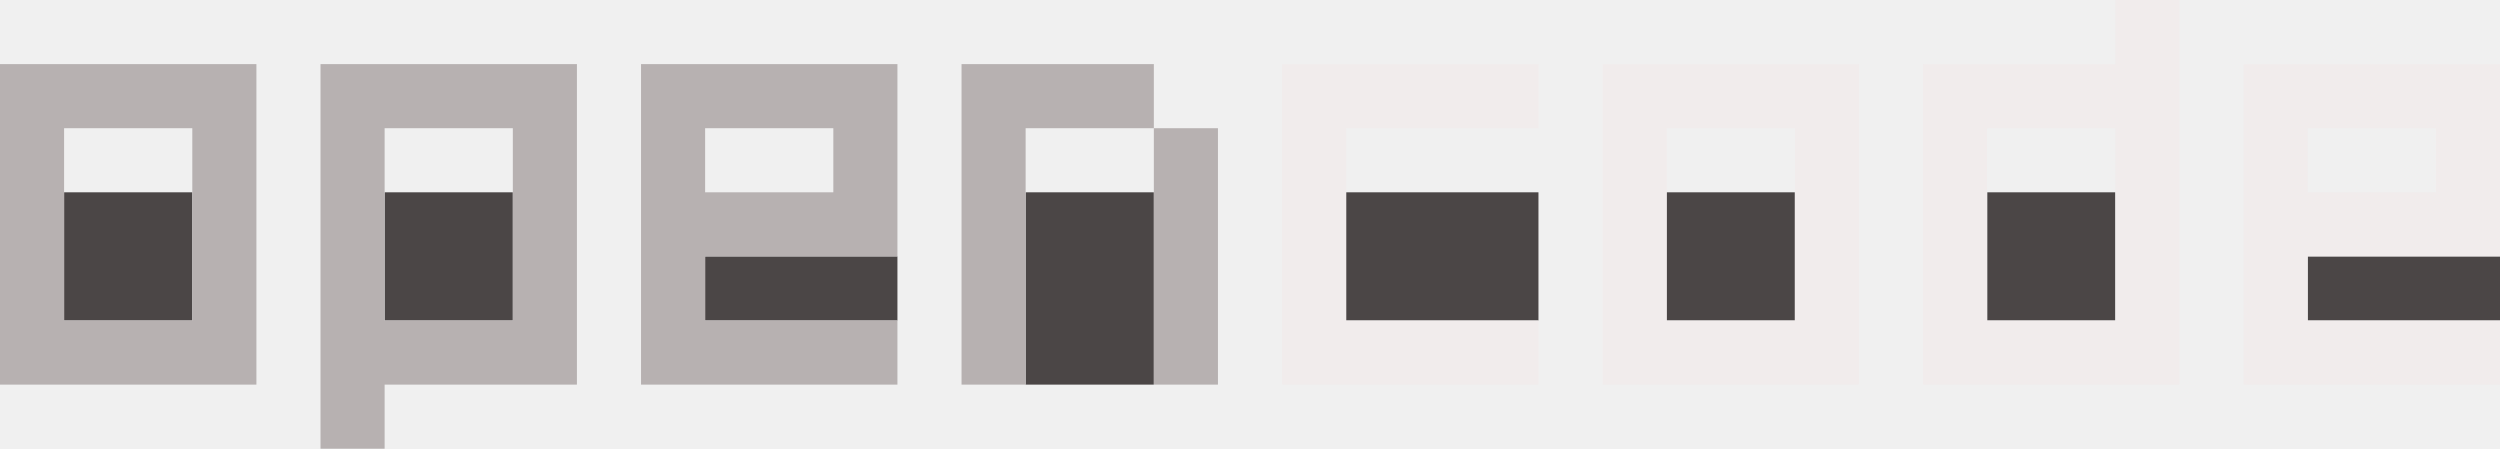
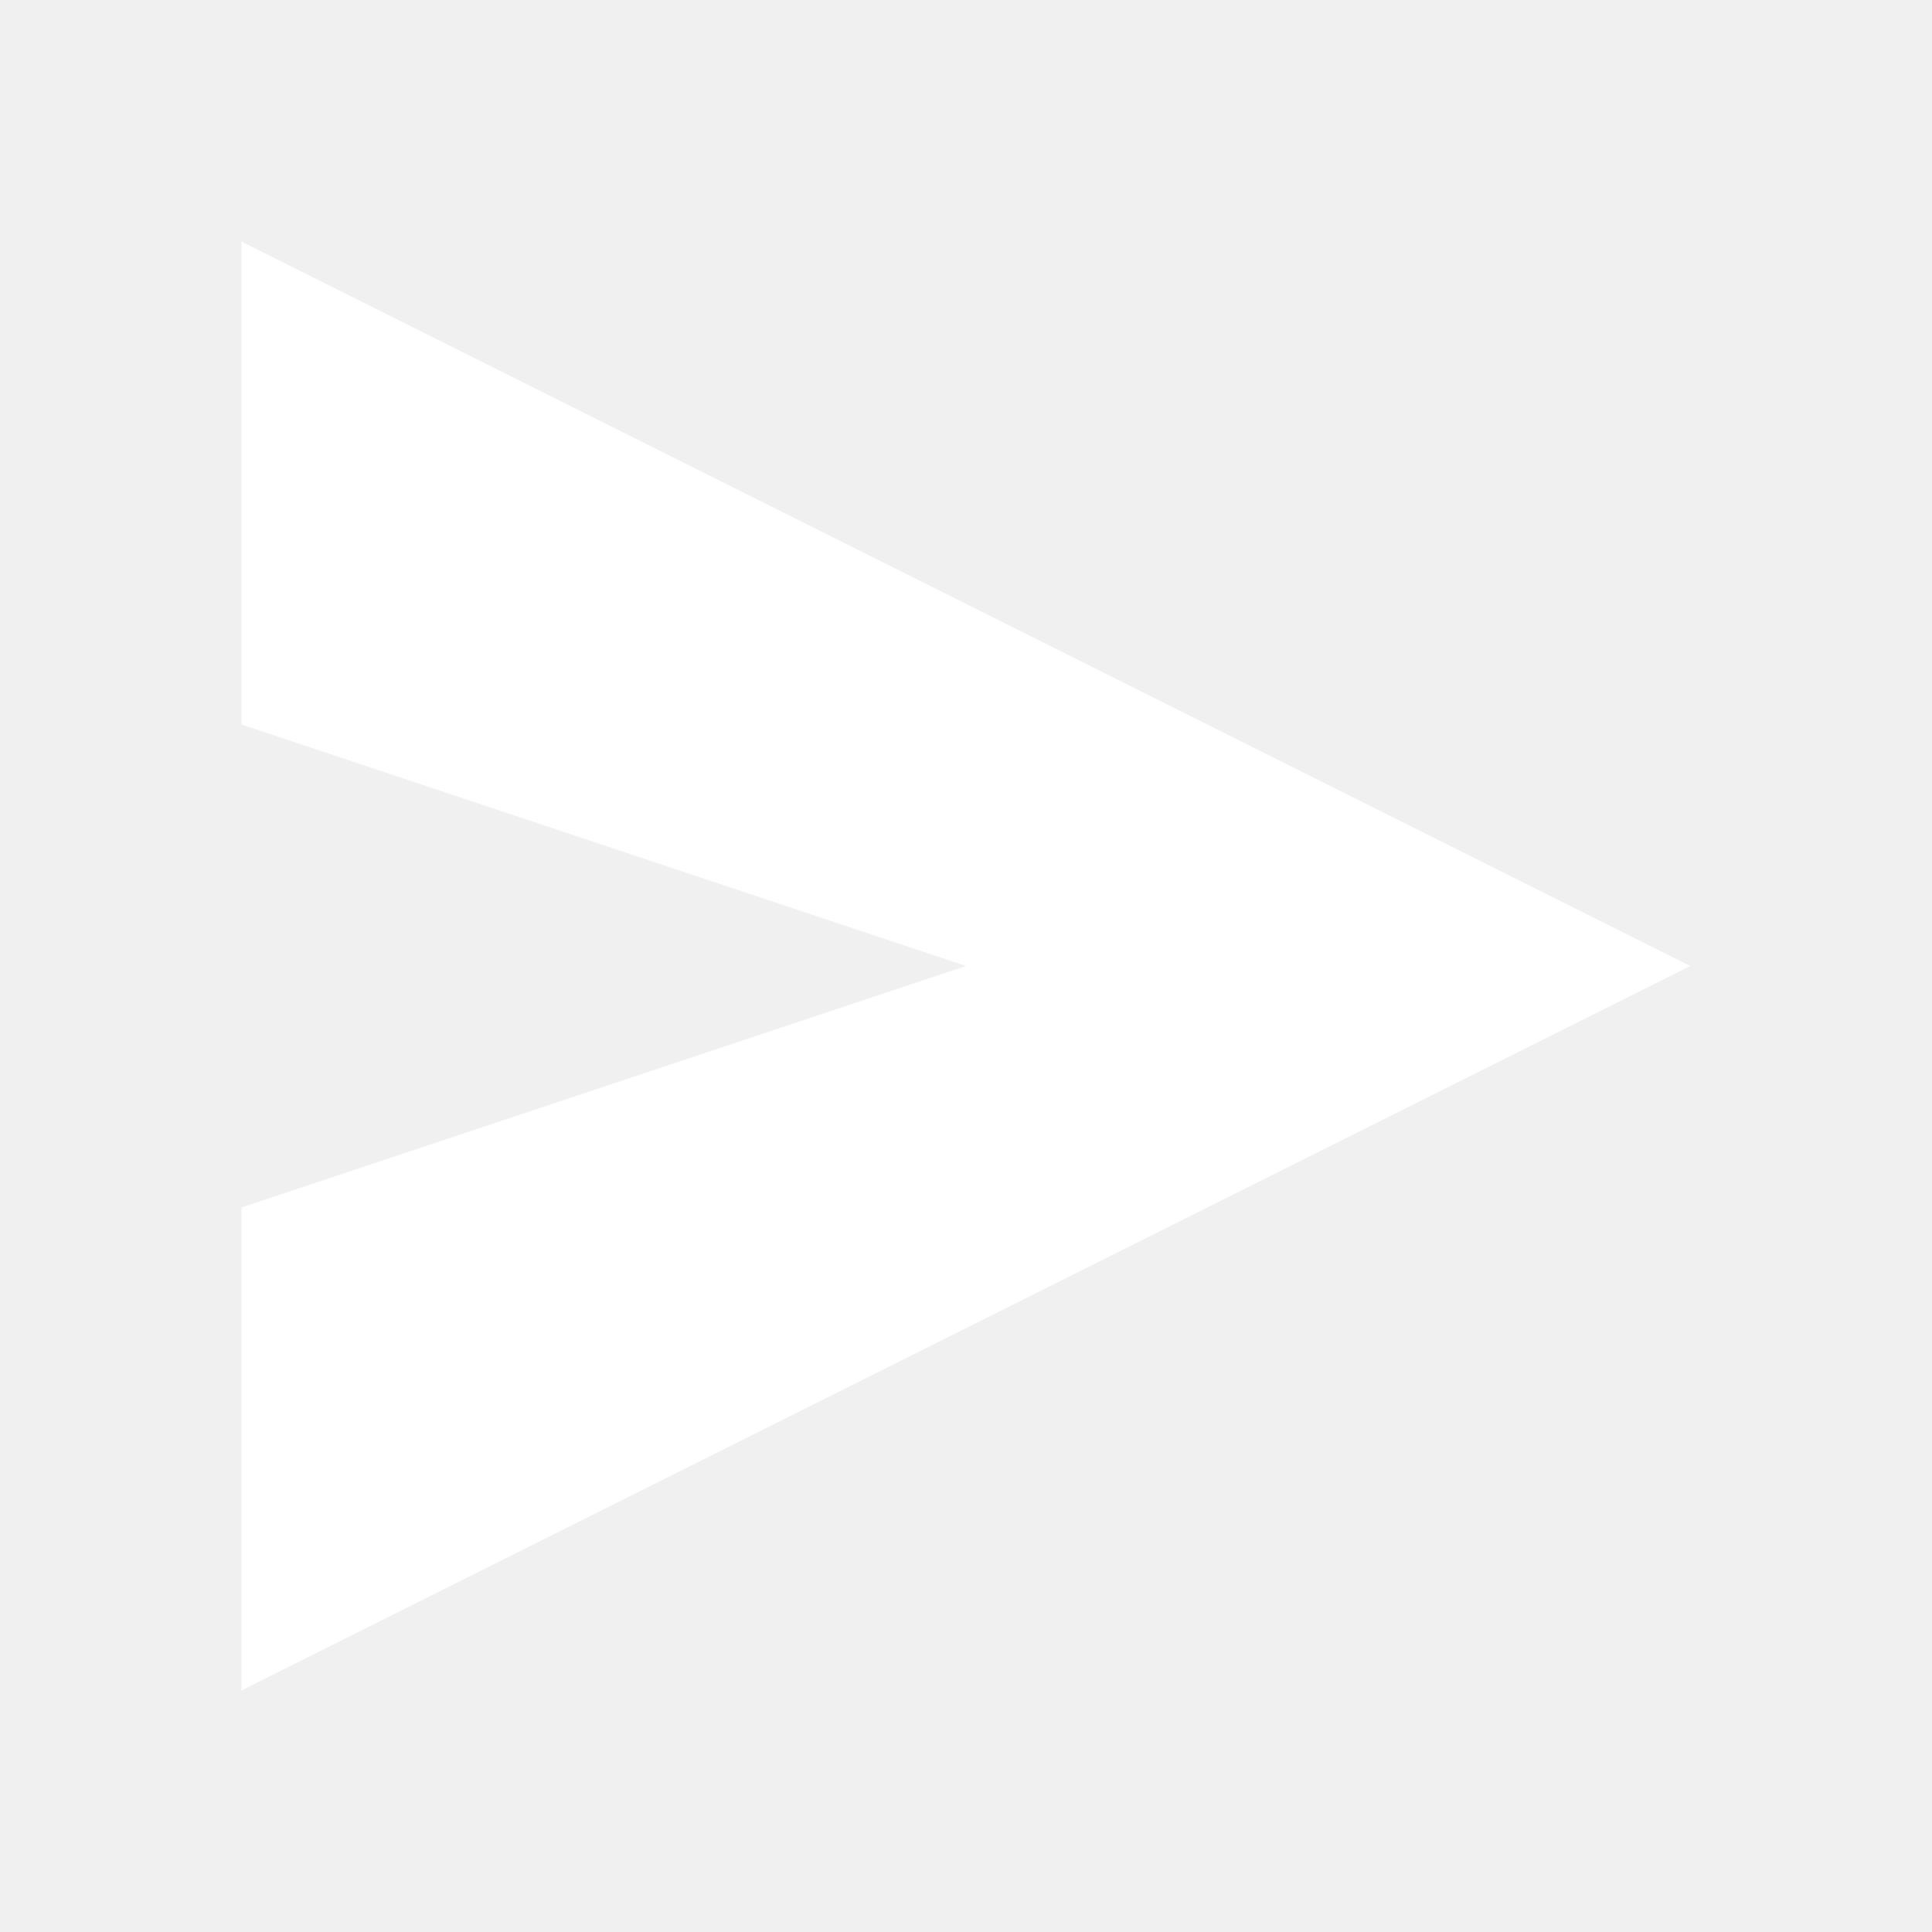
- <svg xmlns="http://www.w3.org/2000/svg" width="234" height="42" viewBox="0 0 234 42" fill="none">
-   <path d="M18 30H6V18H18V30Z" fill="#4B4646" />
-   <path d="M18 12H6V30H18V12ZM24 36H0V6H24V36Z" fill="#B7B1B1" />
-   <path d="M48 30H36V18H48V30Z" fill="#4B4646" />
-   <path d="M36 30H48V12H36V30ZM54 36H36V42H30V6H54V36Z" fill="#B7B1B1" />
-   <path d="M84 24V30H66V24H84Z" fill="#4B4646" />
-   <path d="M84 24H66V30H84V36H60V6H84V24ZM66 18H78V12H66V18Z" fill="#B7B1B1" />
-   <path d="M108 36H96V18H108V36Z" fill="#4B4646" />
-   <path d="M108 12H96V36H90V6H108V12ZM114 36H108V12H114V36Z" fill="#B7B1B1" />
-   <path d="M144 30H126V18H144V30Z" fill="#4B4646" />
-   <path d="M144 12H126V30H144V36H120V6H144V12Z" fill="#F1ECEC" />
-   <path d="M168 30H156V18H168V30Z" fill="#4B4646" />
-   <path d="M168 12H156V30H168V12ZM174 36H150V6H174V36Z" fill="#F1ECEC" />
-   <path d="M198 30H186V18H198V30Z" fill="#4B4646" />
-   <path d="M198 12H186V30H198V12ZM204 36H180V6H198V0H204V36Z" fill="#F1ECEC" />
-   <path d="M234 24V30H216V24H234Z" fill="#4B4646" />
-   <path d="M216 12V18H228V12H216ZM234 24H216V30H234V36H210V6H234V24Z" fill="#F1ECEC" />
+ <svg xmlns="http://www.w3.org/2000/svg" width="84" height="84" viewBox="0 0 84 84" fill="none">
+   <g transform="translate(0 0) scale(0.1640625)">
+     <path class="plane" d="M64 64L448 256L64 448V320L256 256L64 192V64Z" fill="#ffffff" />
+   </g>
</svg>
